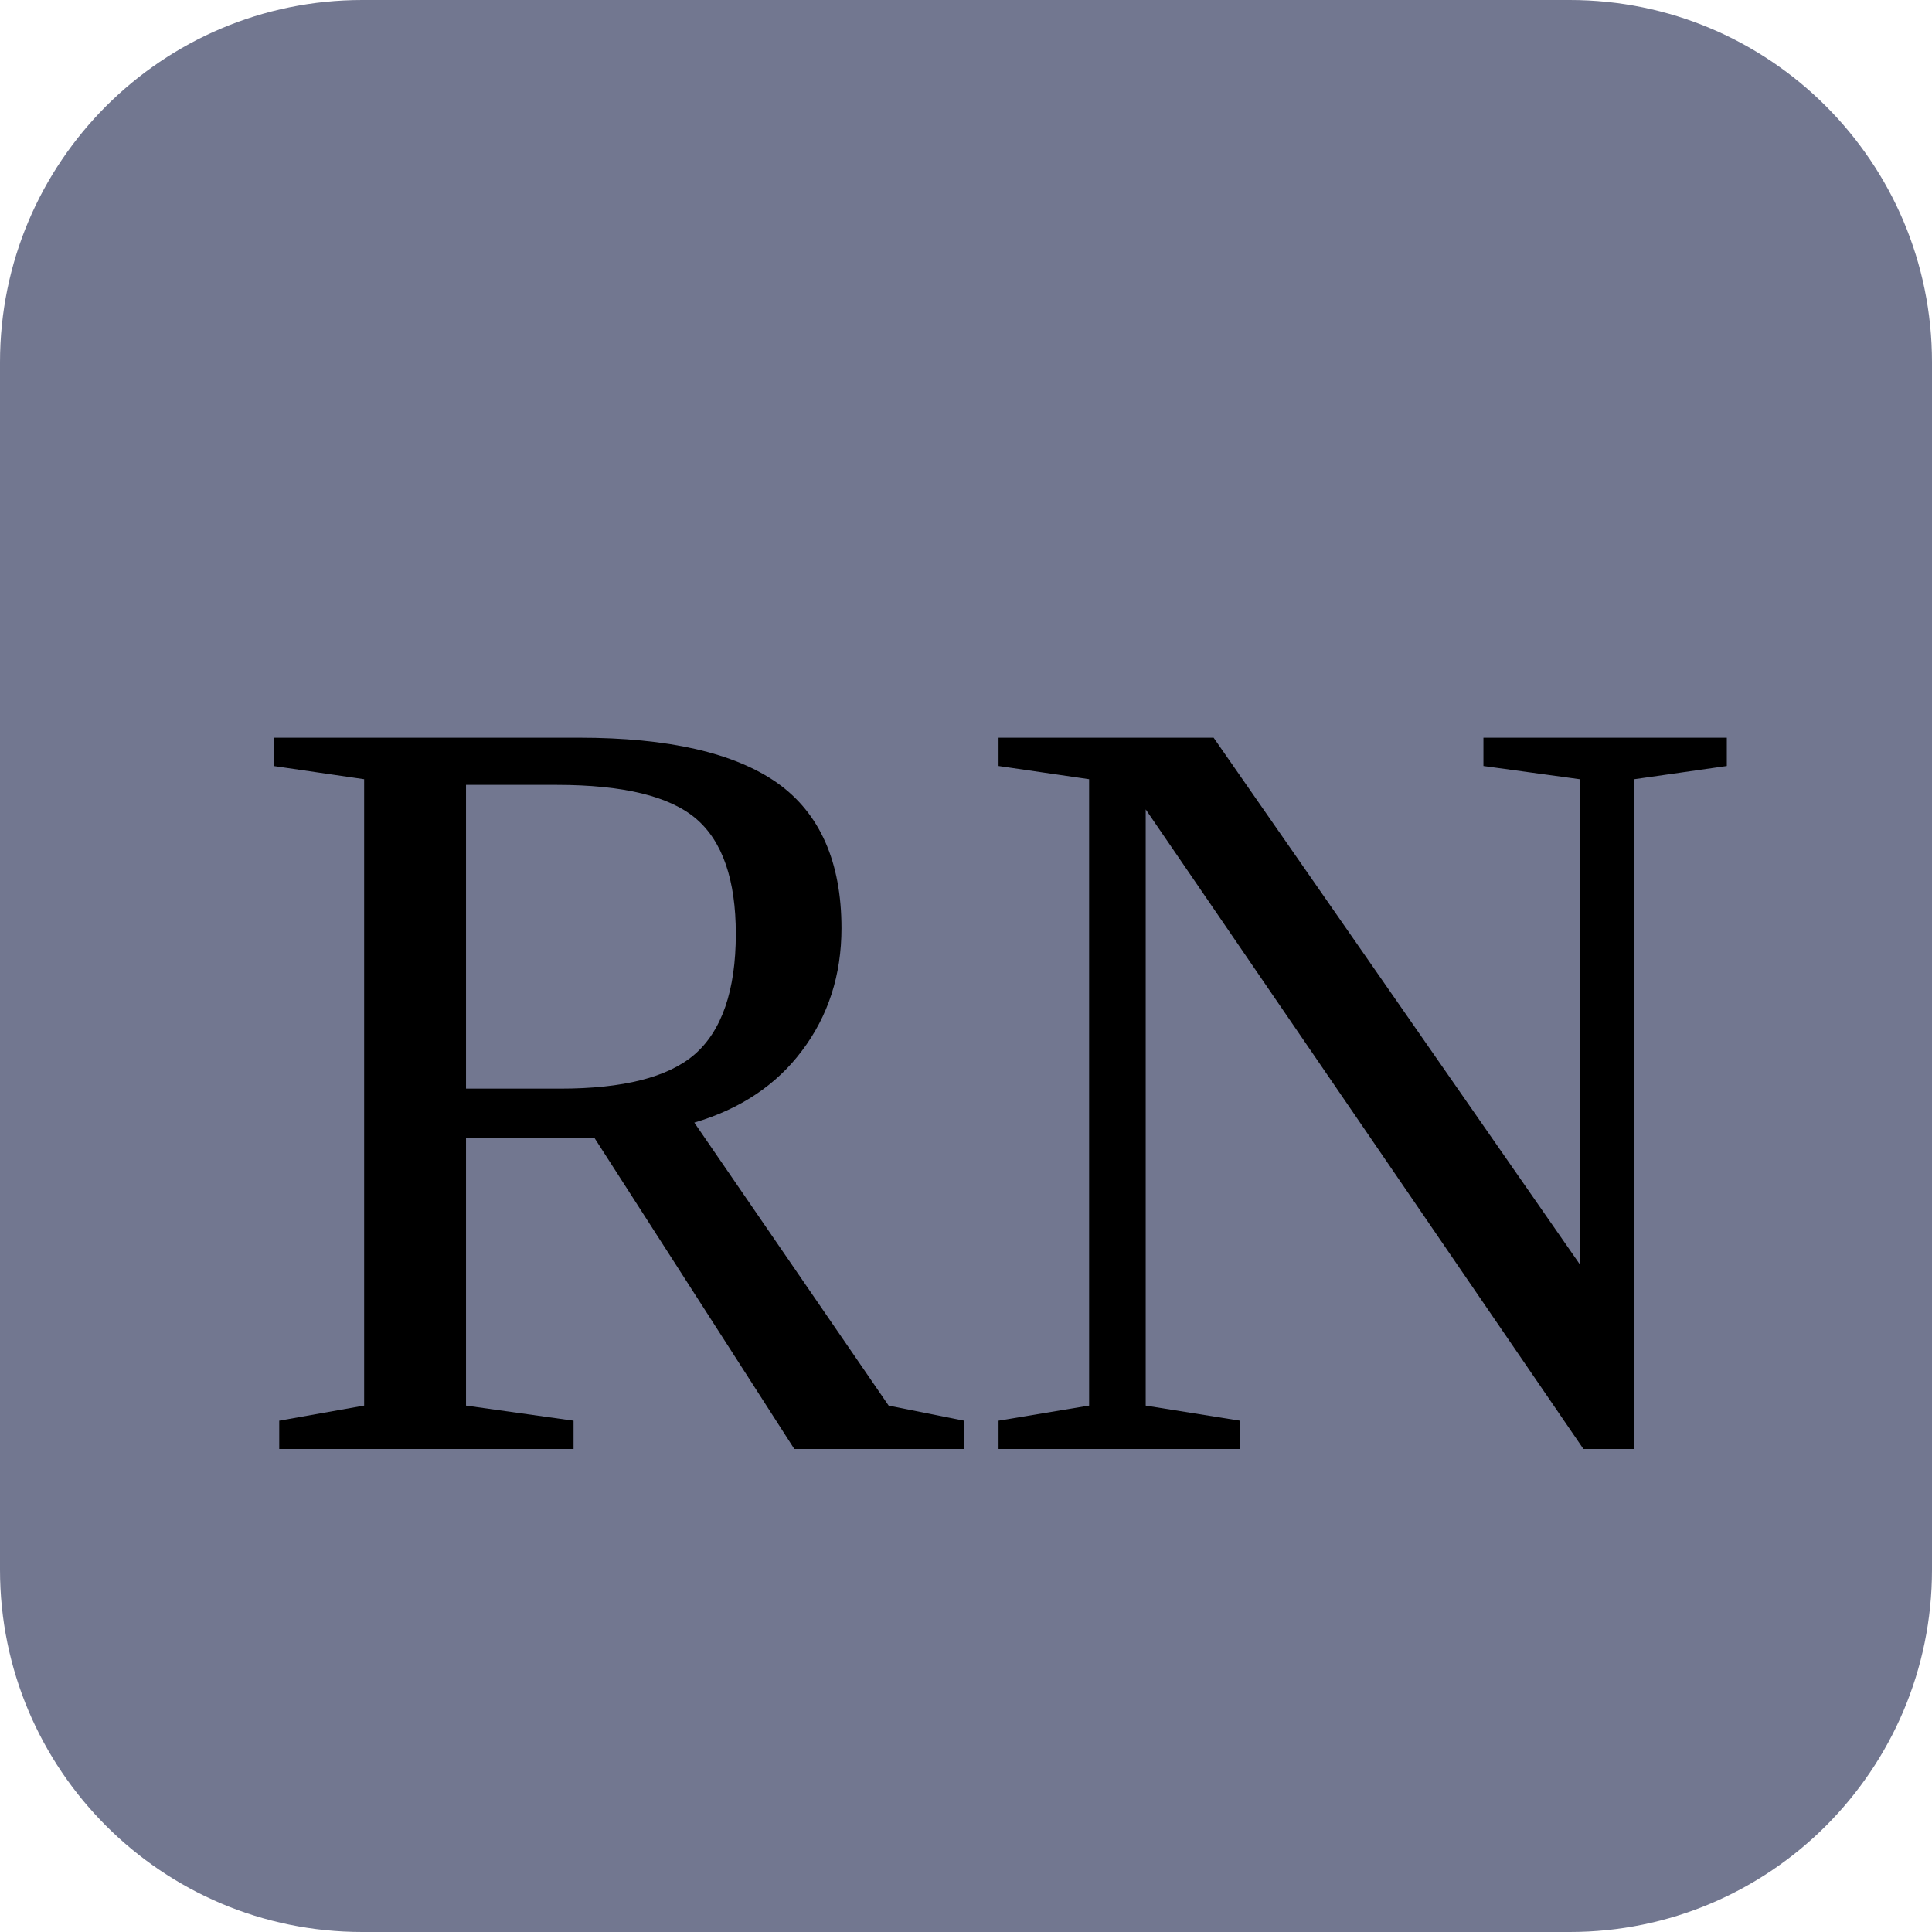
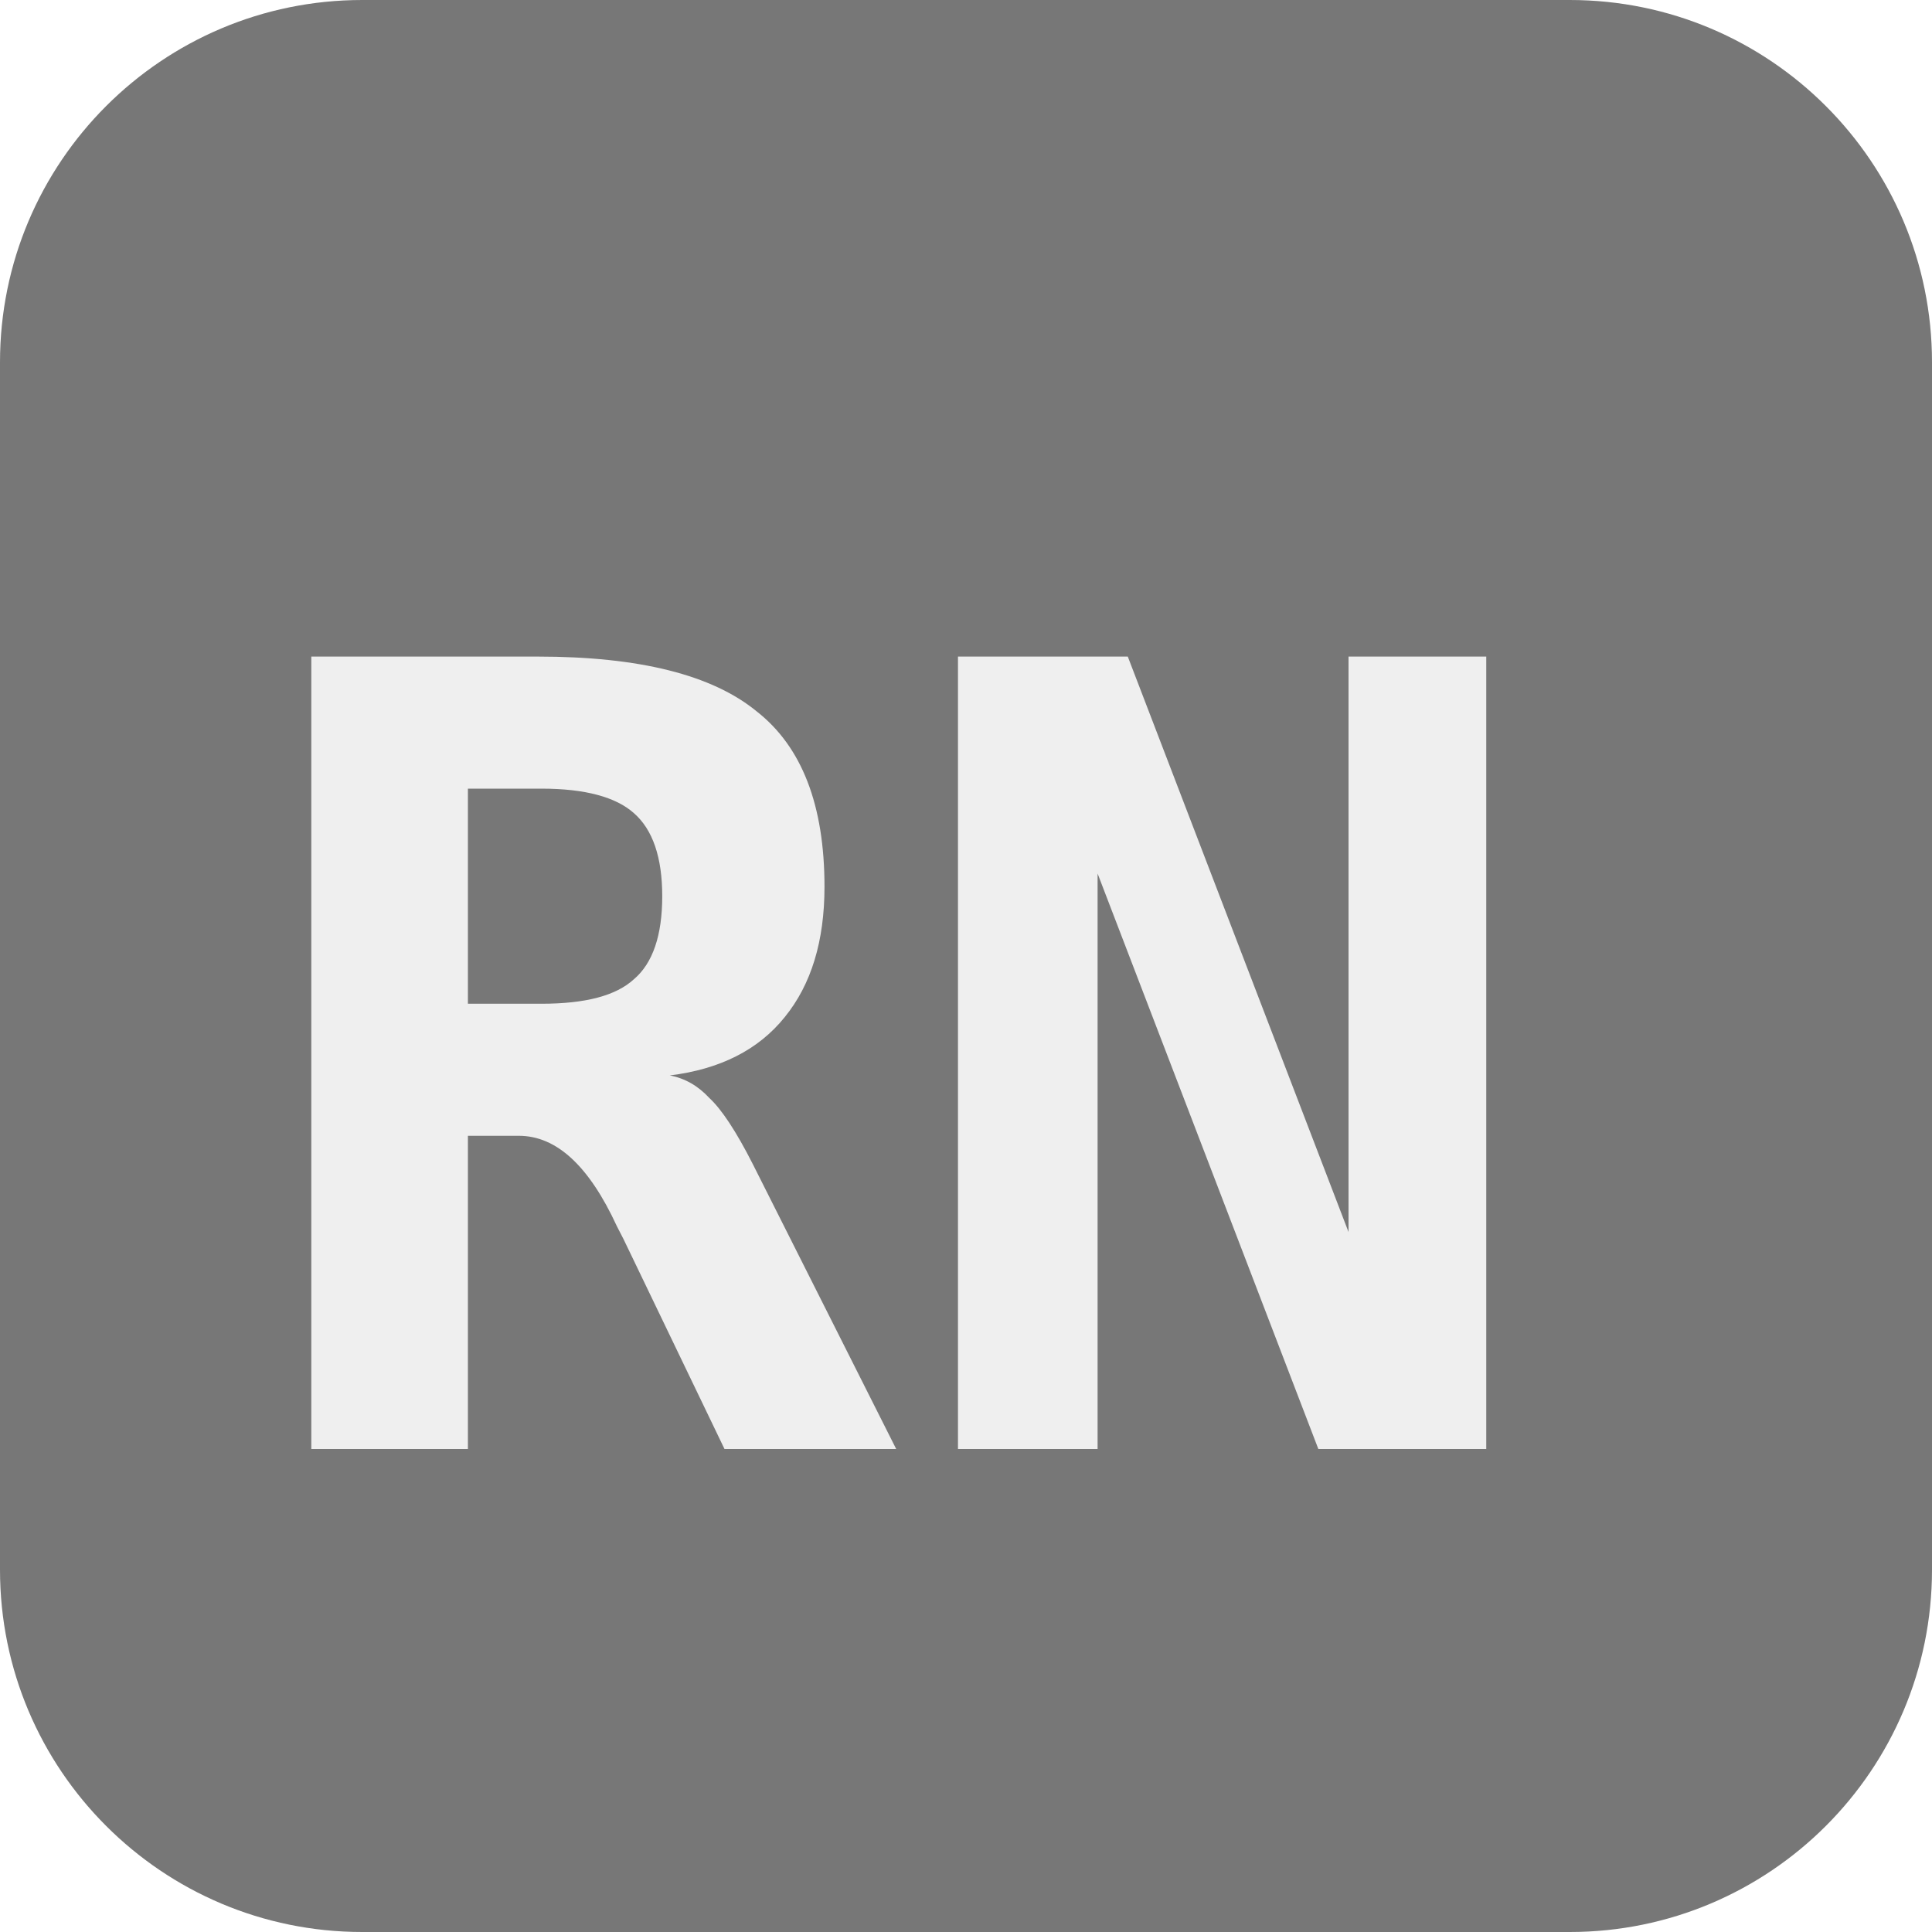
<svg xmlns="http://www.w3.org/2000/svg" width="16" height="16">
-   <rect x="0" y="0" width="16" height="16" rx="3" ry="3" fill="#727790" />
-   <text x="2" y="12" font-size="9" fill="#000000">RN</text>
+   <rect x="0" y="0" width="16" height="16" rx="3" ry="3" fill="#777" />
+   <text x="2" y="12" font-family="monospace" font-weight="bold" font-size="9" fill="#efefef">RN</text>
</svg>
